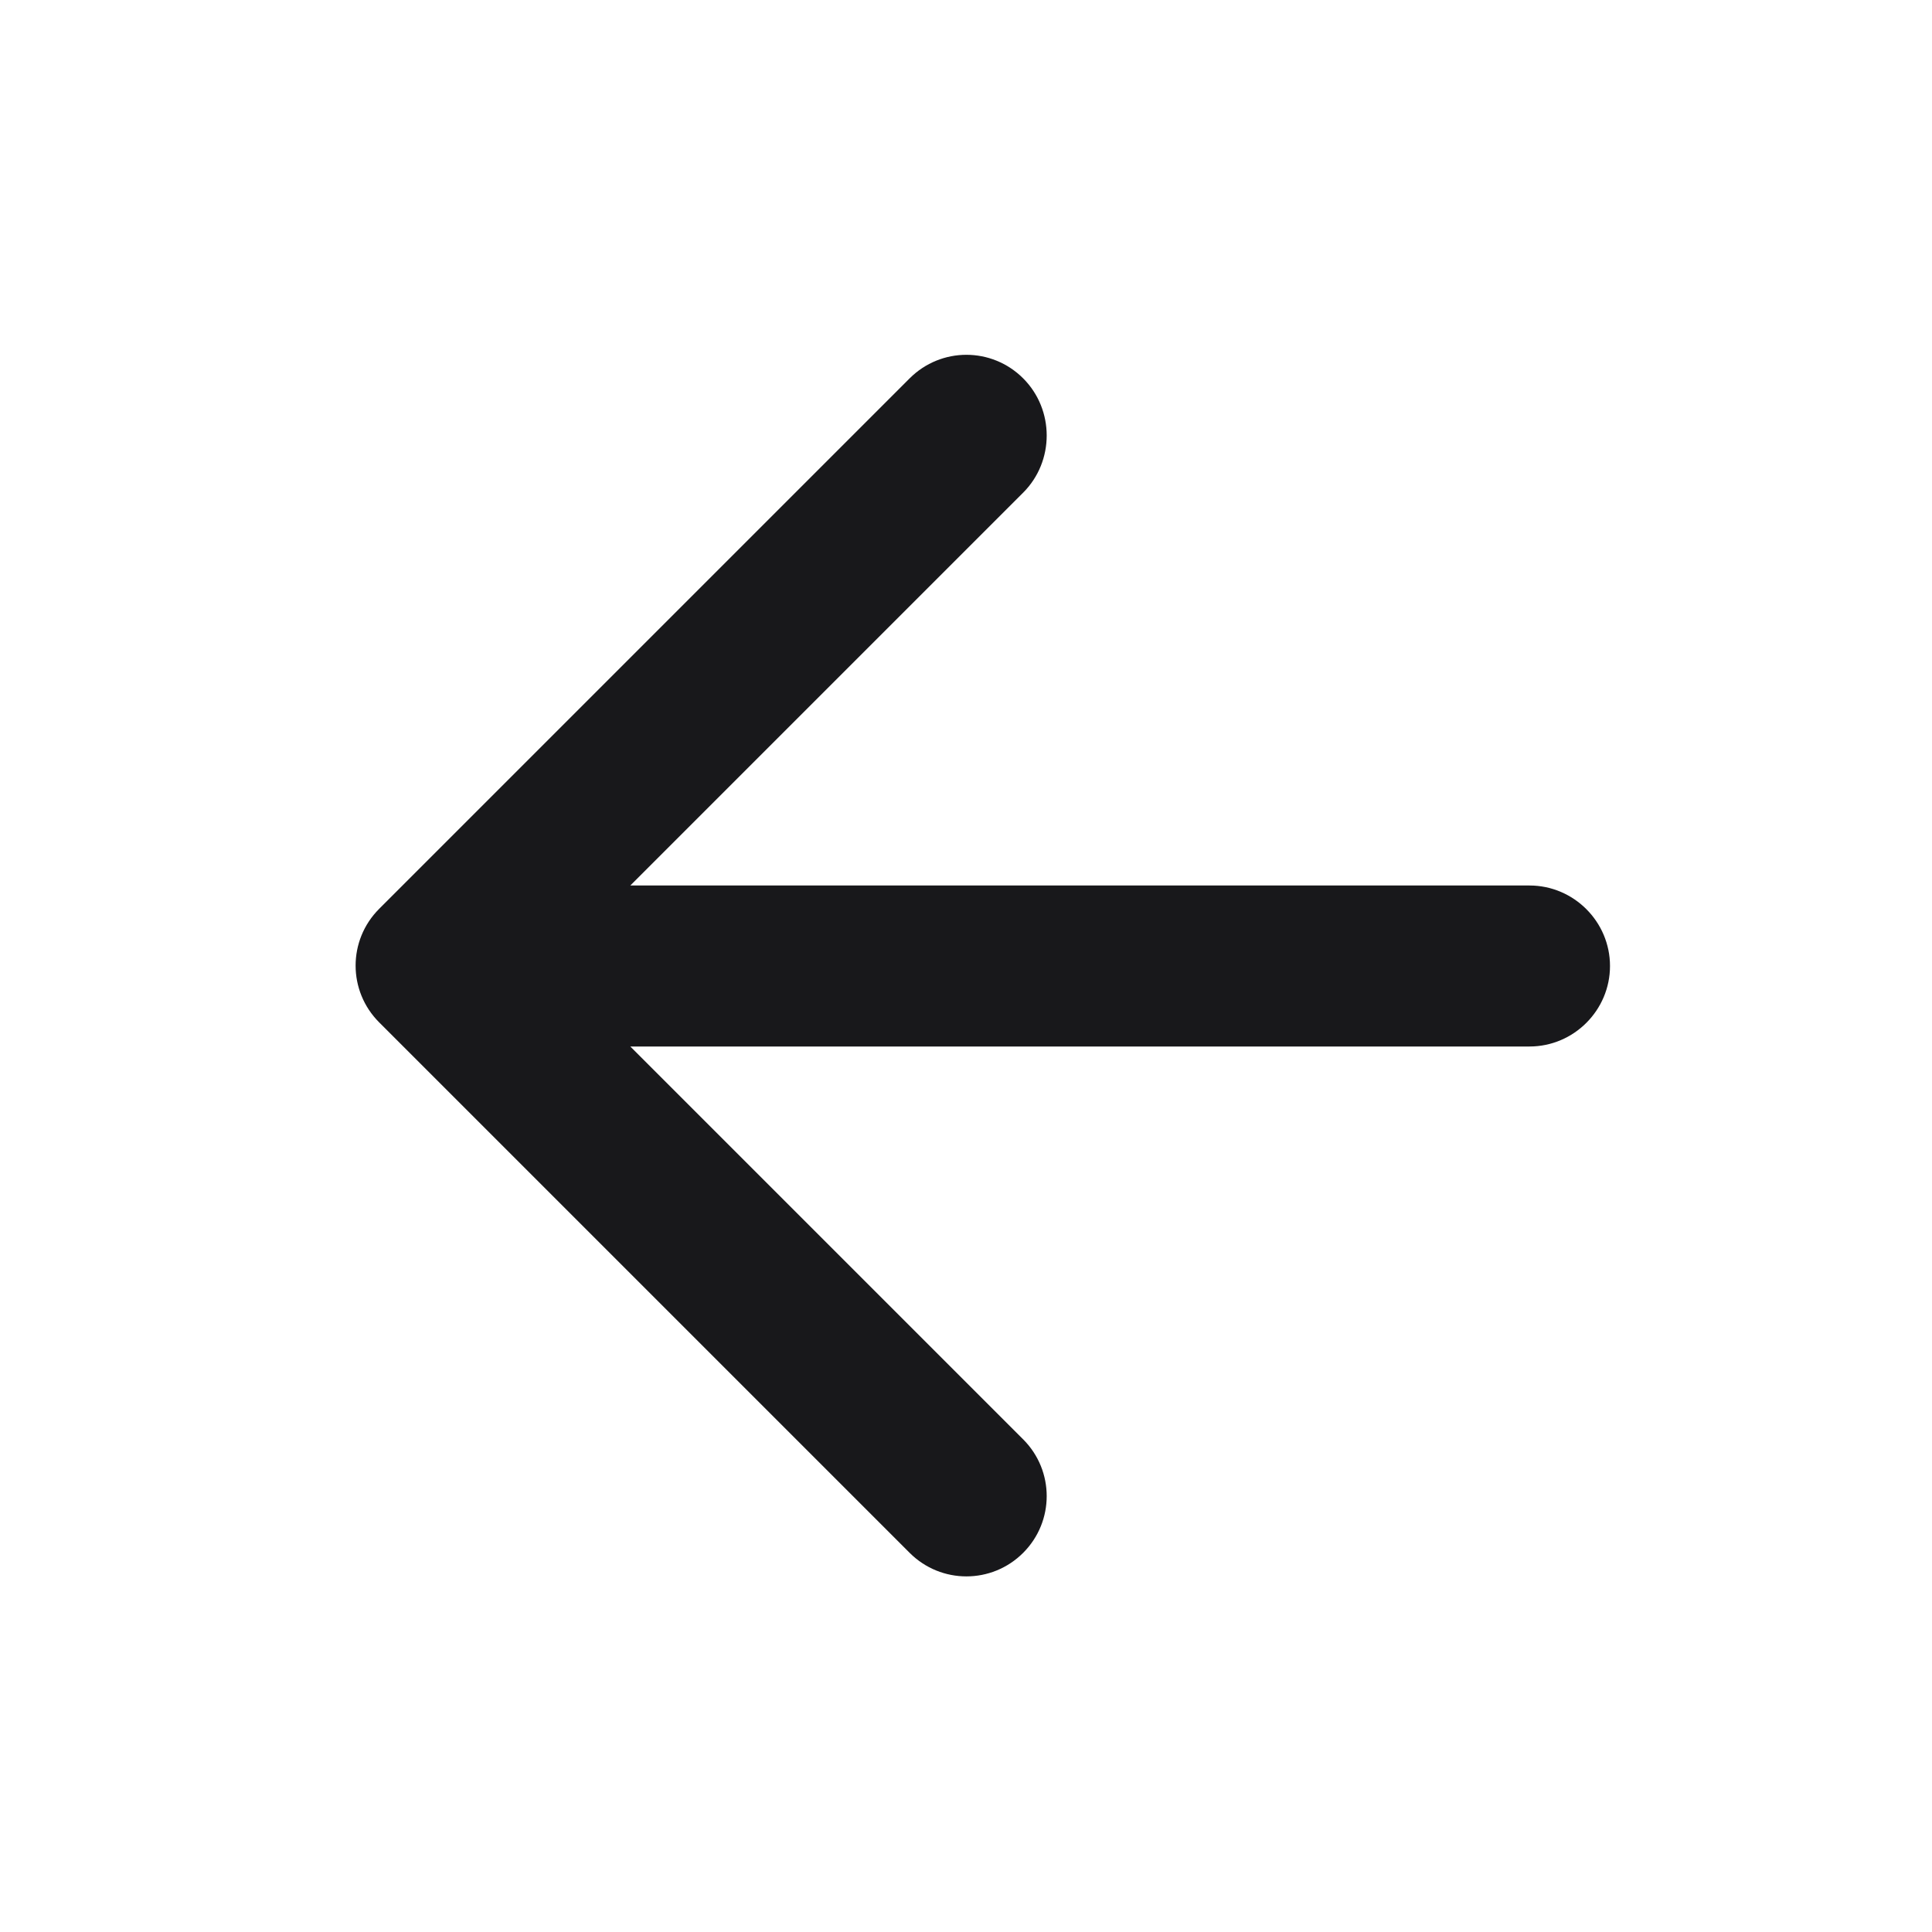
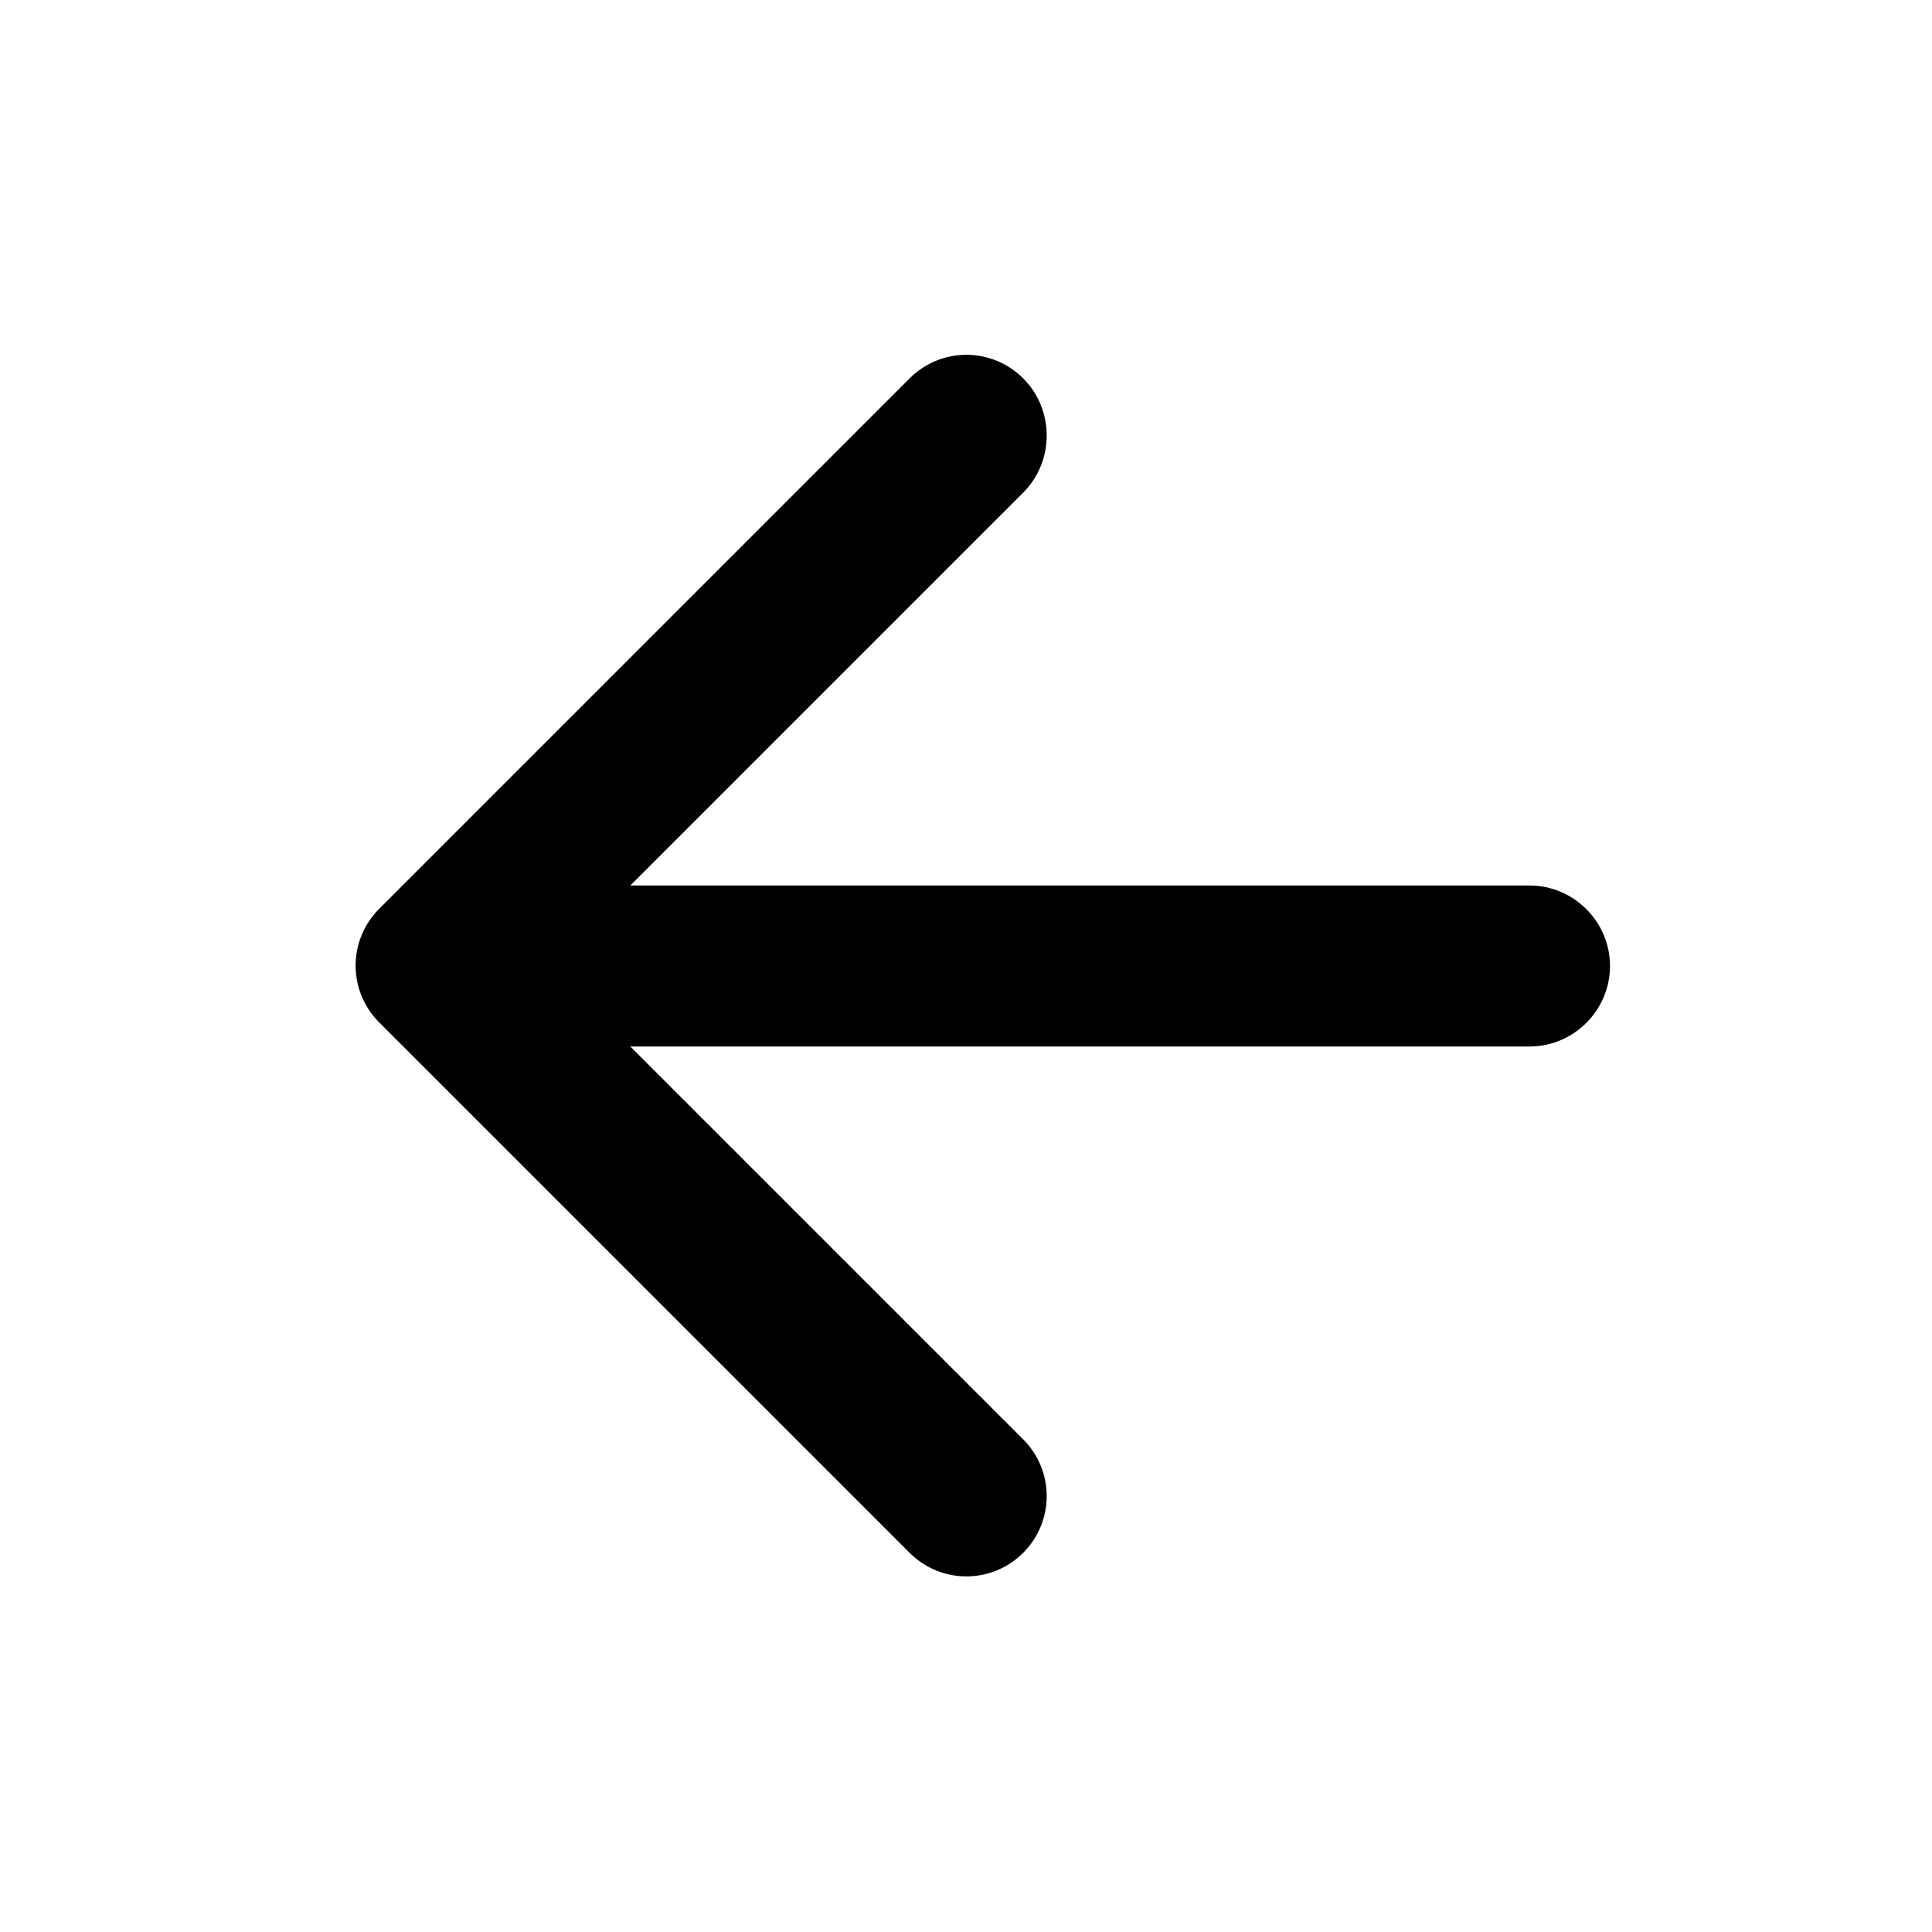
<svg xmlns="http://www.w3.org/2000/svg" viewBox="0 0 24 24" fill="none">
-   <path d="M19 11H7.83L12.71 6.12C13.1 5.73 13.1 5.09 12.71 4.7C12.32 4.31 11.69 4.31 11.3 4.7L4.71 11.29C4.32 11.68 4.32 12.31 4.71 12.7L11.3 19.29C11.69 19.68 12.32 19.68 12.71 19.29C13.1 18.9 13.1 18.27 12.71 17.88L7.83 13H19C19.55 13 20 12.55 20 12C20 11.45 19.55 11 19 11Z" fill="#18181B" />
+   <path d="M19 11H7.83L12.71 6.12C13.1 5.73 13.1 5.09 12.71 4.7C12.32 4.31 11.69 4.31 11.3 4.7L4.71 11.29C4.32 11.68 4.32 12.31 4.71 12.7L11.3 19.29C11.69 19.68 12.32 19.68 12.71 19.29C13.1 18.9 13.1 18.27 12.71 17.88L7.83 13H19C19.55 13 20 12.55 20 12C20 11.45 19.55 11 19 11Z" fill="currentColor" />
</svg>
